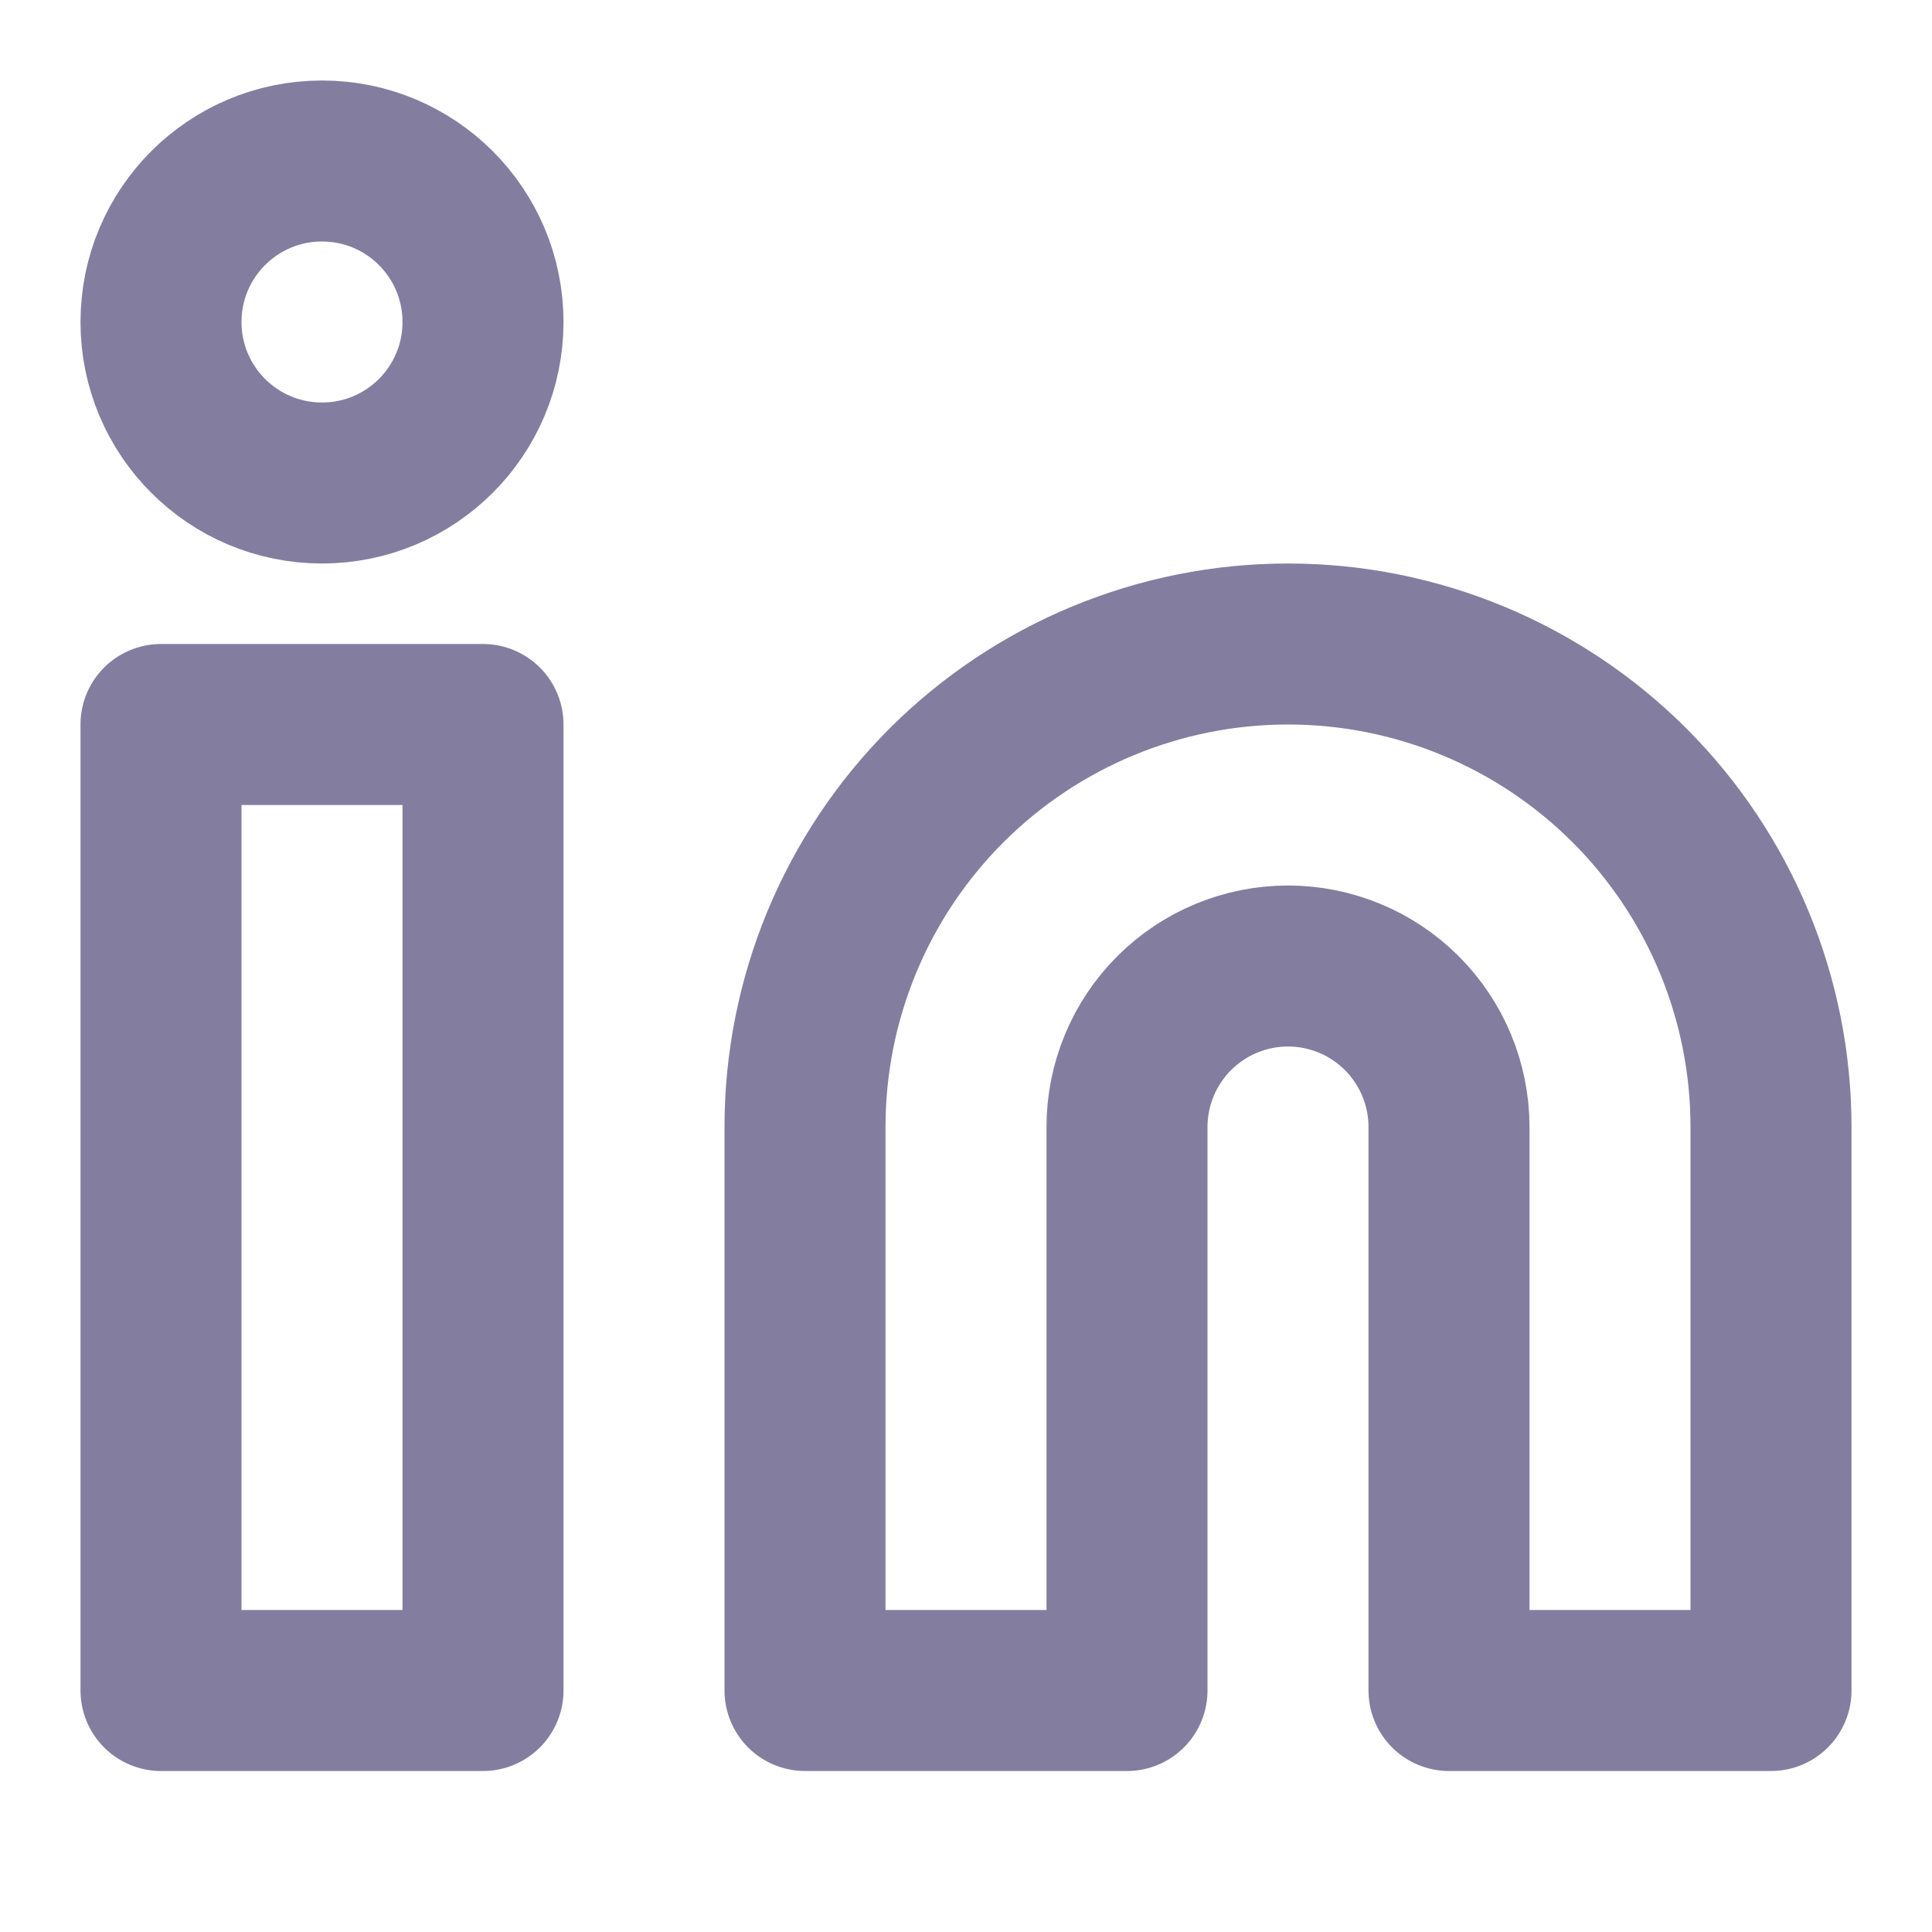
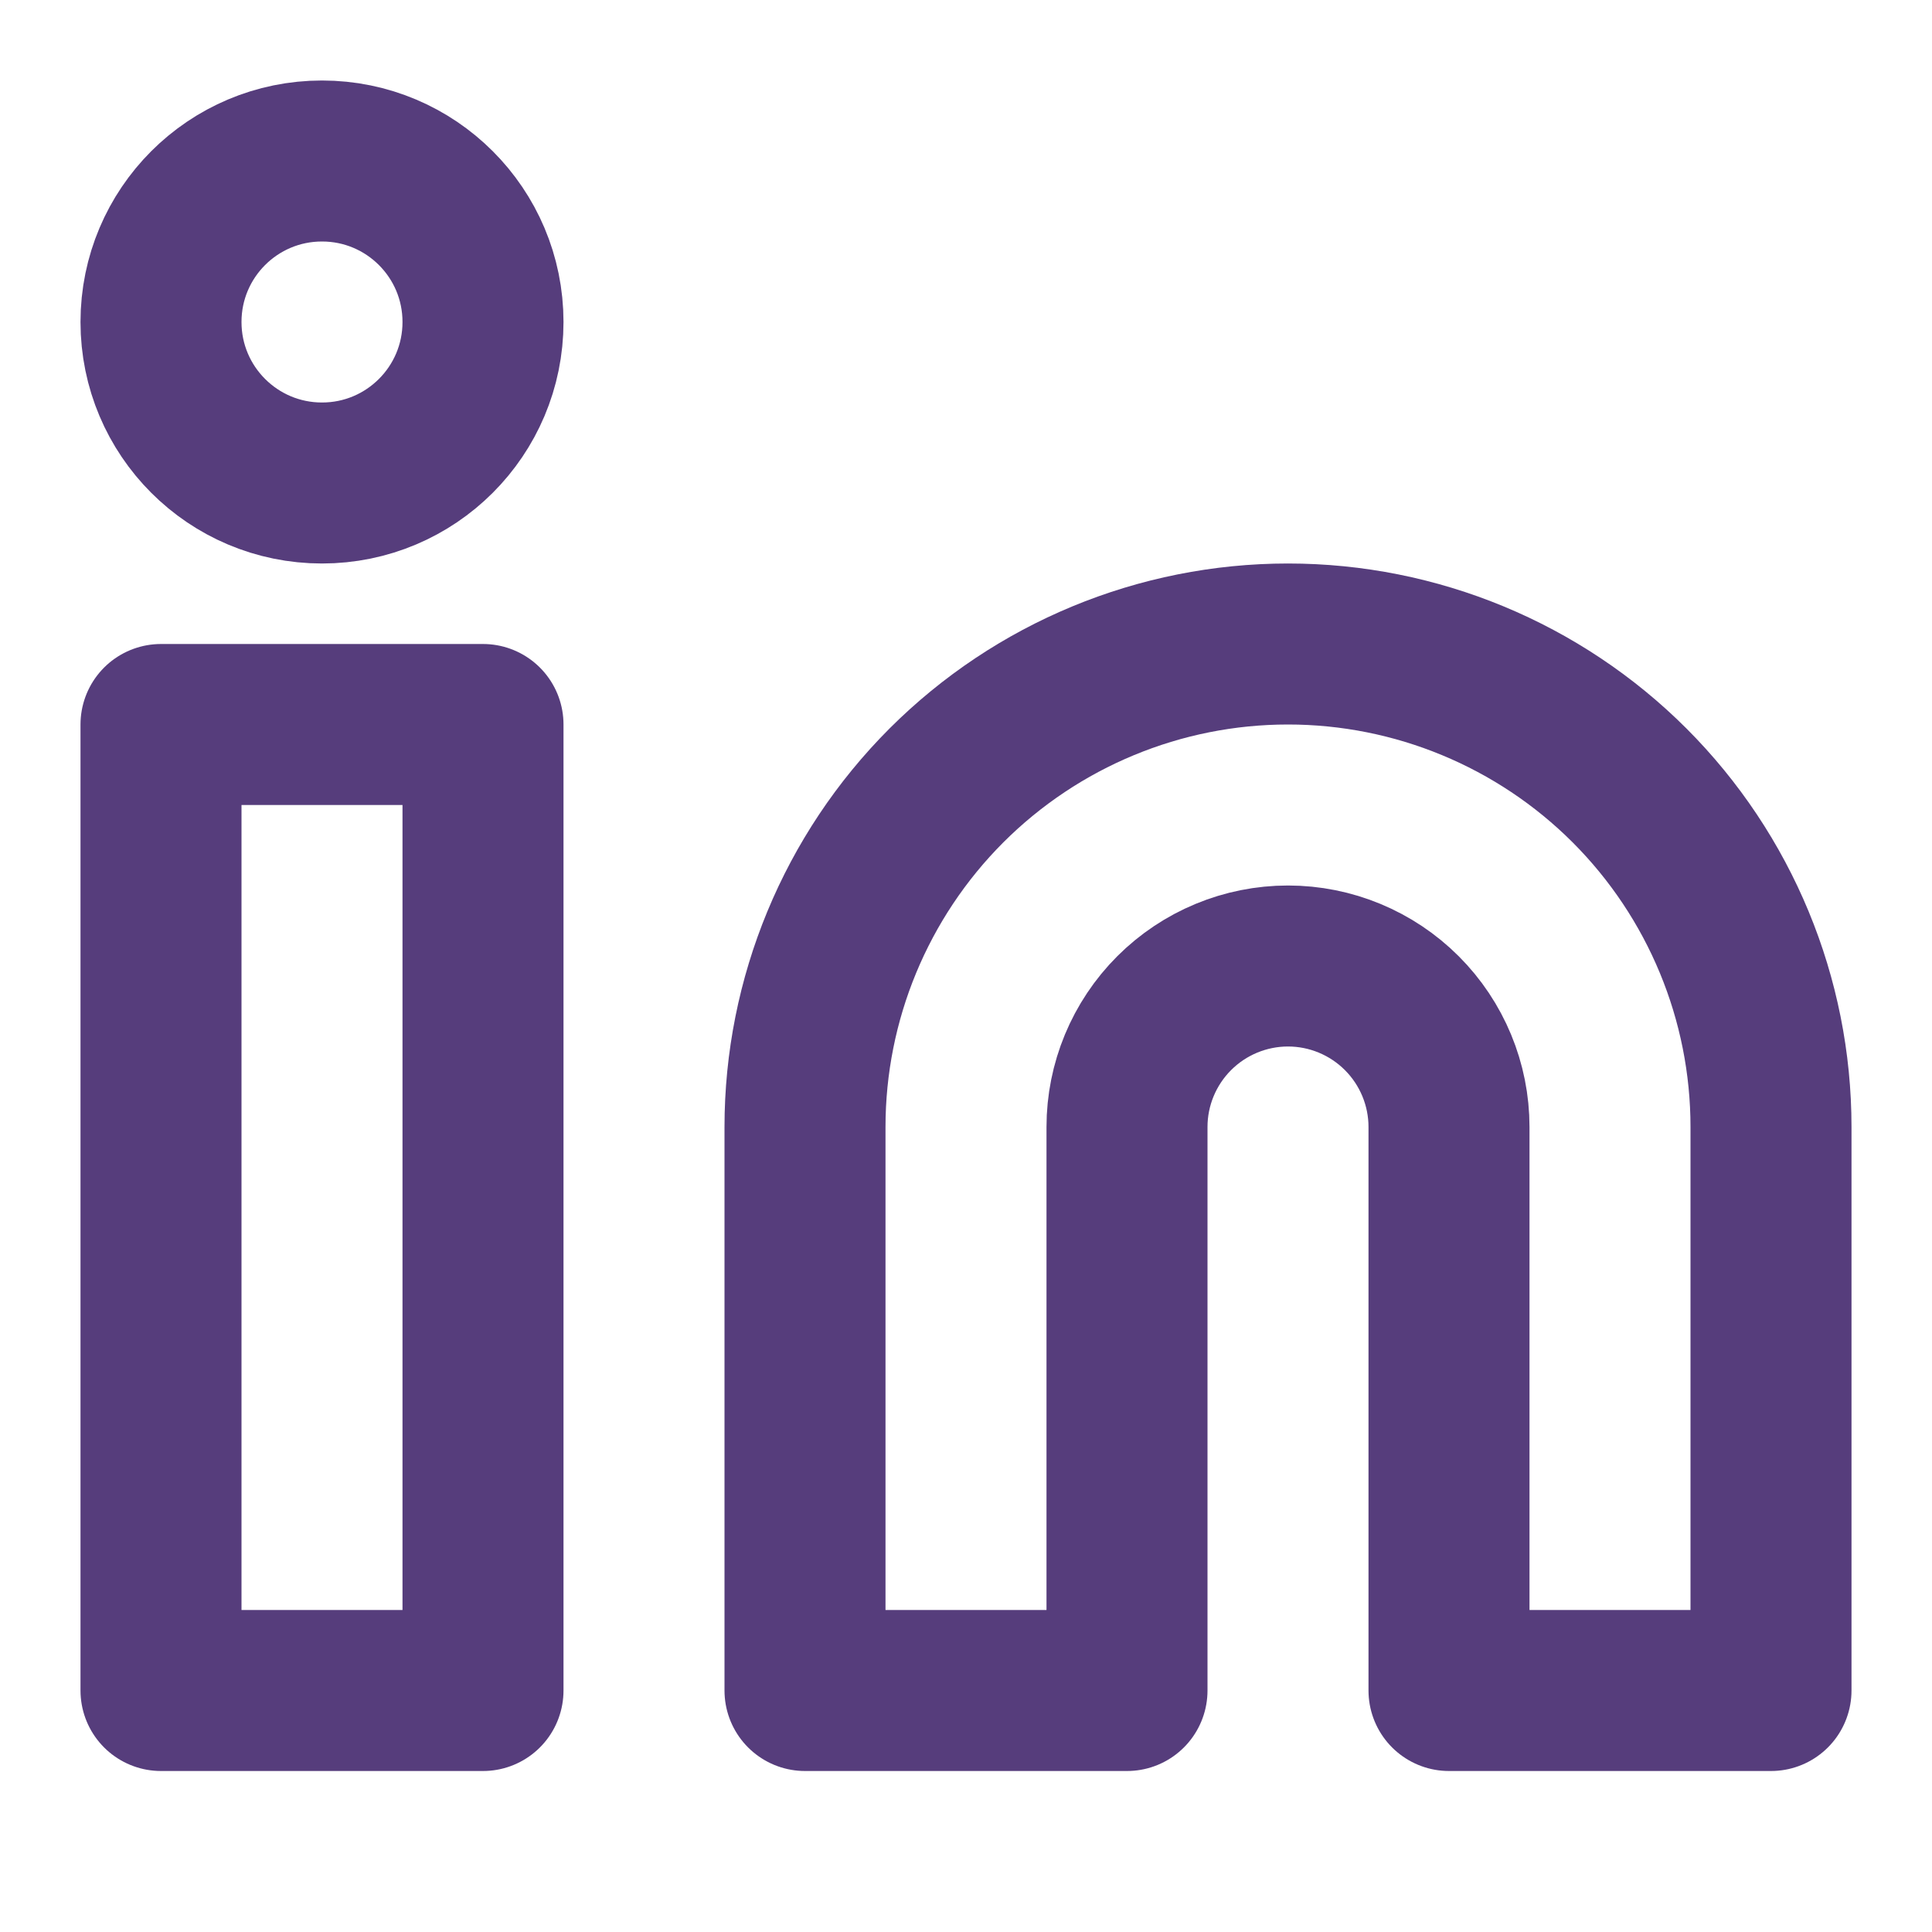
<svg xmlns="http://www.w3.org/2000/svg" width="24" height="24" viewBox="0 0 24 24" fill="none">
-   <path d="M16 8C17.591 8 19.117 8.632 20.243 9.757C21.368 10.883 22 12.409 22 14V21H18V14C18 13.47 17.789 12.961 17.414 12.586C17.039 12.211 16.53 12 16 12C15.47 12 14.961 12.211 14.586 12.586C14.211 12.961 14 13.47 14 14V21H10V14C10 12.409 10.632 10.883 11.757 9.757C12.883 8.632 14.409 8 16 8V8Z" stroke="#837E9F" stroke-width="2" stroke-linecap="round" stroke-linejoin="round" />
-   <path d="M6 9H2V21H6V9Z" stroke="#837E9F" stroke-width="2" stroke-linecap="round" stroke-linejoin="round" />
-   <path d="M4 6C5.105 6 6 5.105 6 4C6 2.895 5.105 2 4 2C2.895 2 2 2.895 2 4C2 5.105 2.895 6 4 6Z" stroke="#837E9F" stroke-width="2" stroke-linecap="round" stroke-linejoin="round" />
+   <path d="M16 8C17.591 8 19.117 8.632 20.243 9.757C21.368 10.883 22 12.409 22 14V21H18V14C18 13.47 17.789 12.961 17.414 12.586C17.039 12.211 16.53 12 16 12C15.47 12 14.961 12.211 14.586 12.586C14.211 12.961 14 13.47 14 14V21H10V14C10 12.409 10.632 10.883 11.757 9.757C12.883 8.632 14.409 8 16 8V8Z" stroke="#563d7c" stroke-width="2" stroke-linecap="round" stroke-linejoin="round" />
+   <path d="M6 9H2V21H6V9Z" stroke="#563d7c" stroke-width="2" stroke-linecap="round" stroke-linejoin="round" />
+   <path d="M4 6C5.105 6 6 5.105 6 4C6 2.895 5.105 2 4 2C2.895 2 2 2.895 2 4C2 5.105 2.895 6 4 6Z" stroke="#563d7c" stroke-width="2" stroke-linecap="round" stroke-linejoin="round" />
</svg>
